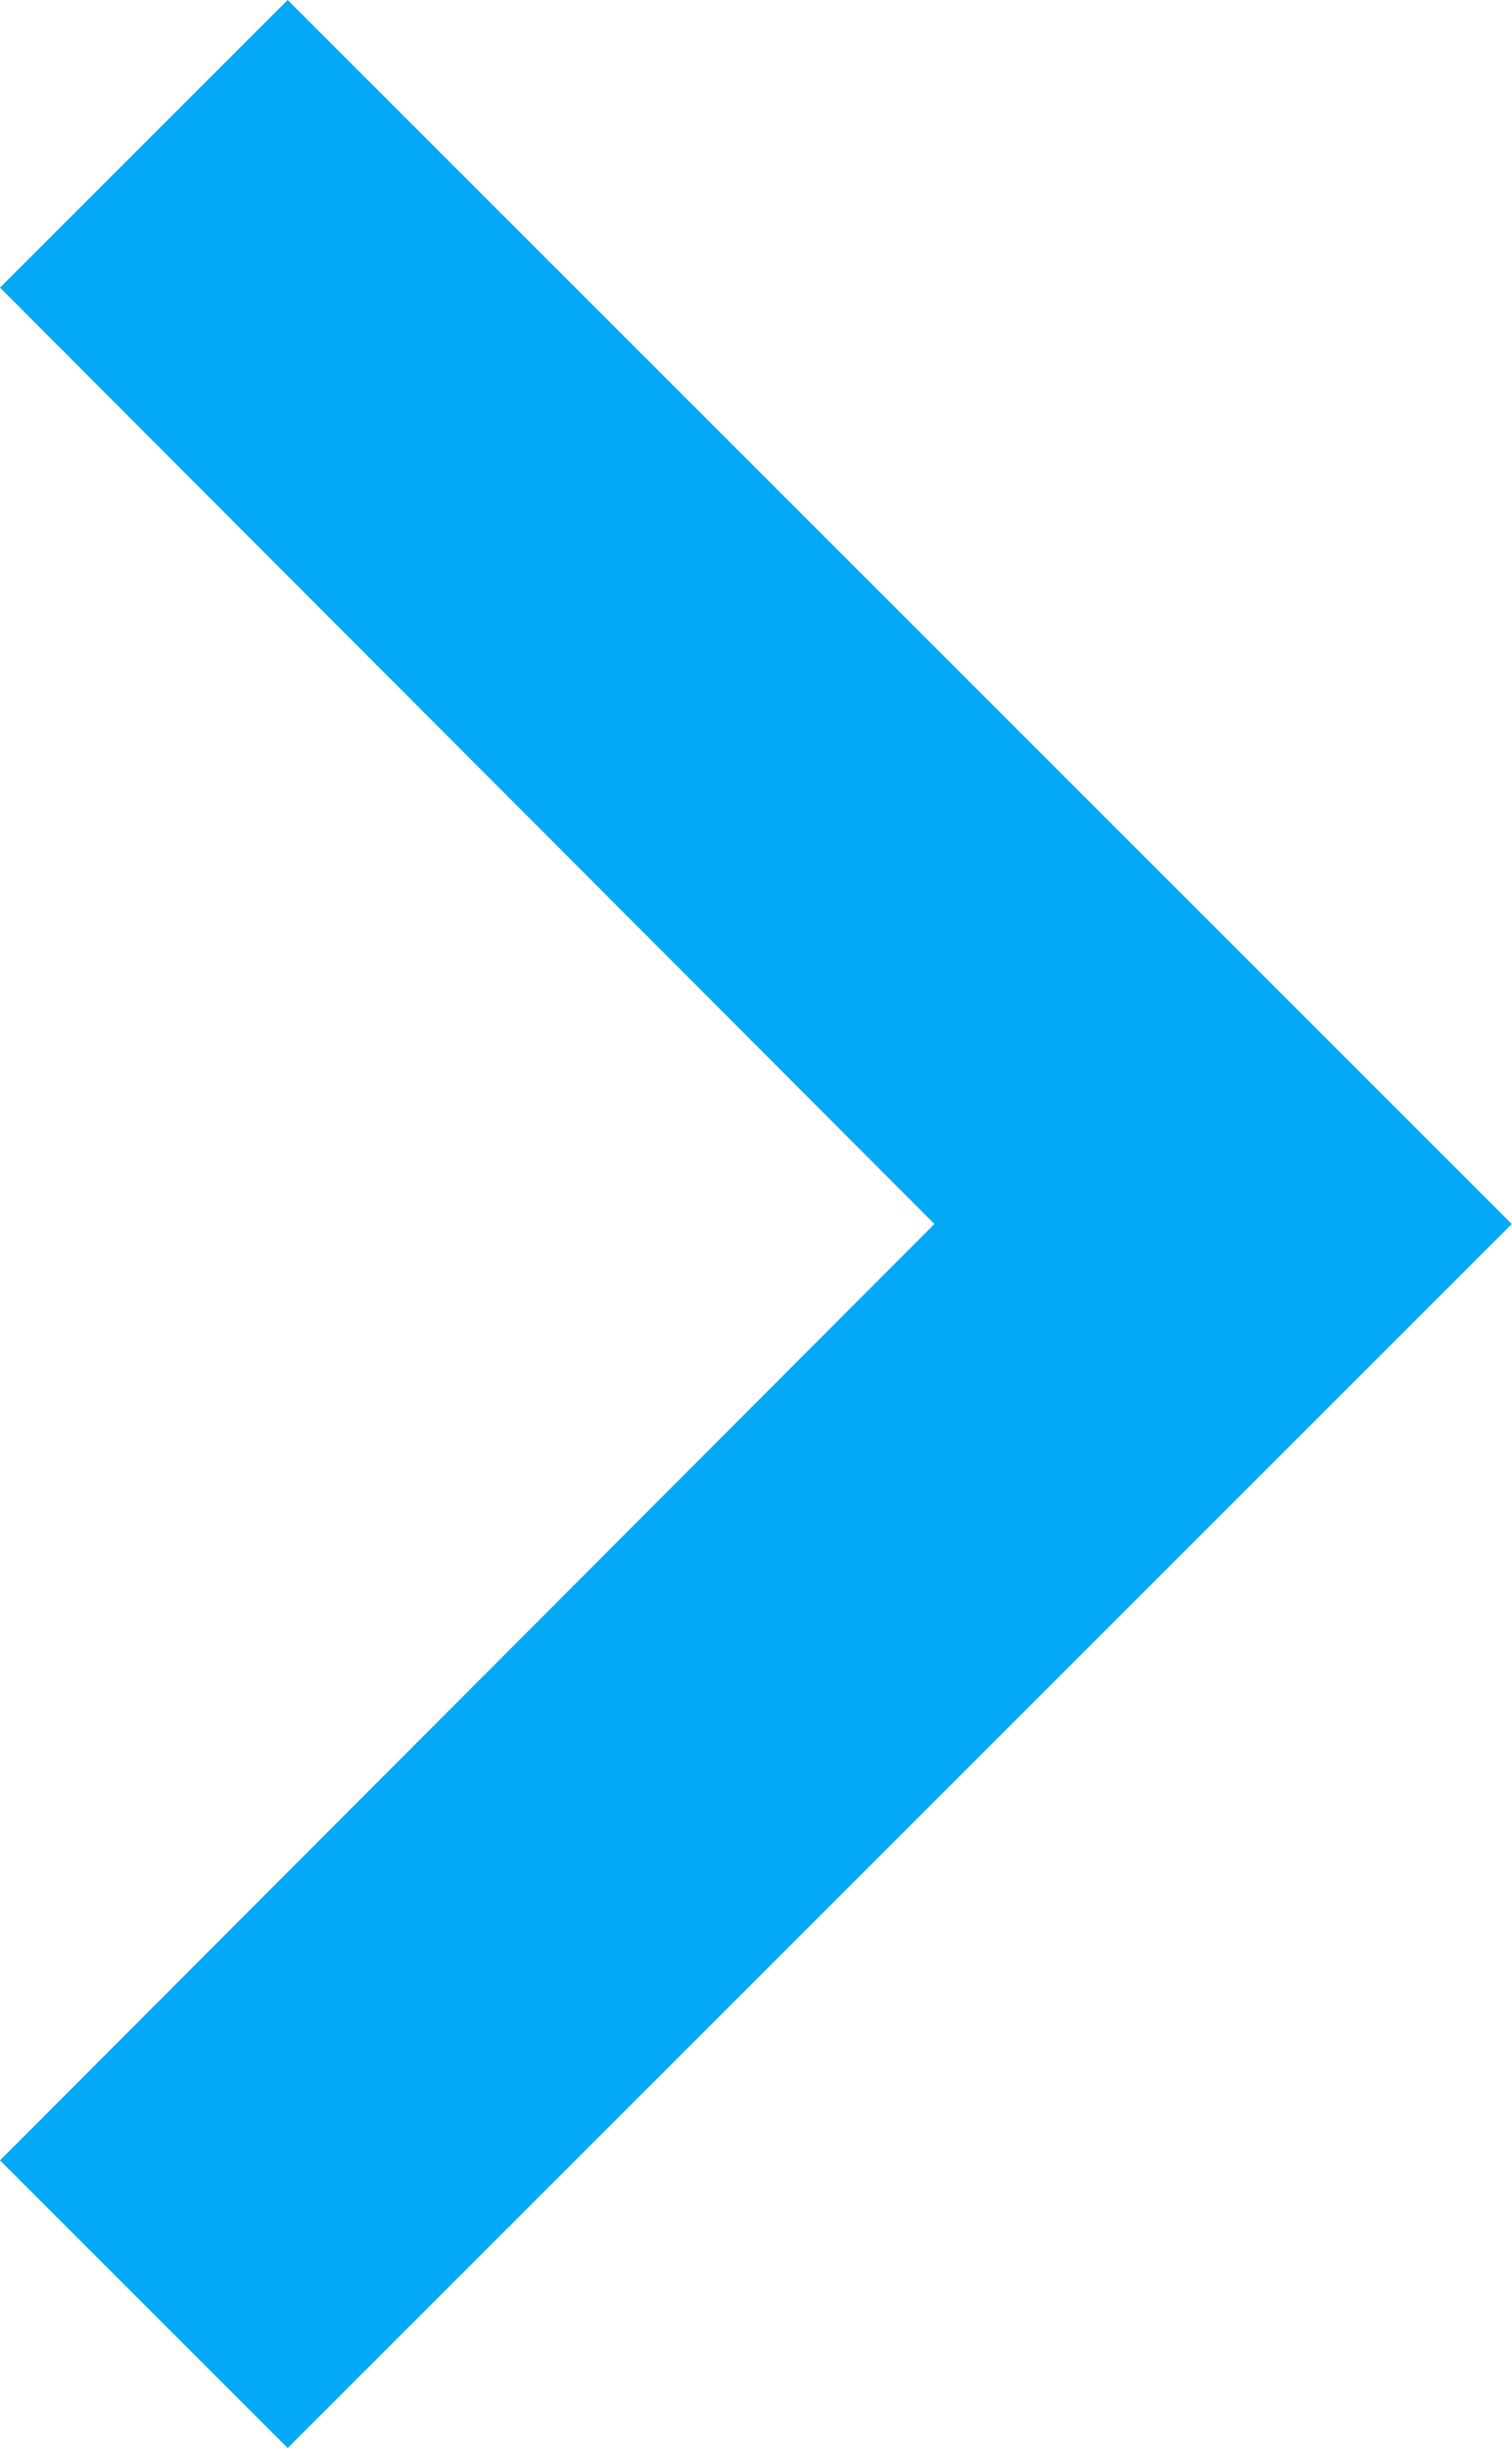
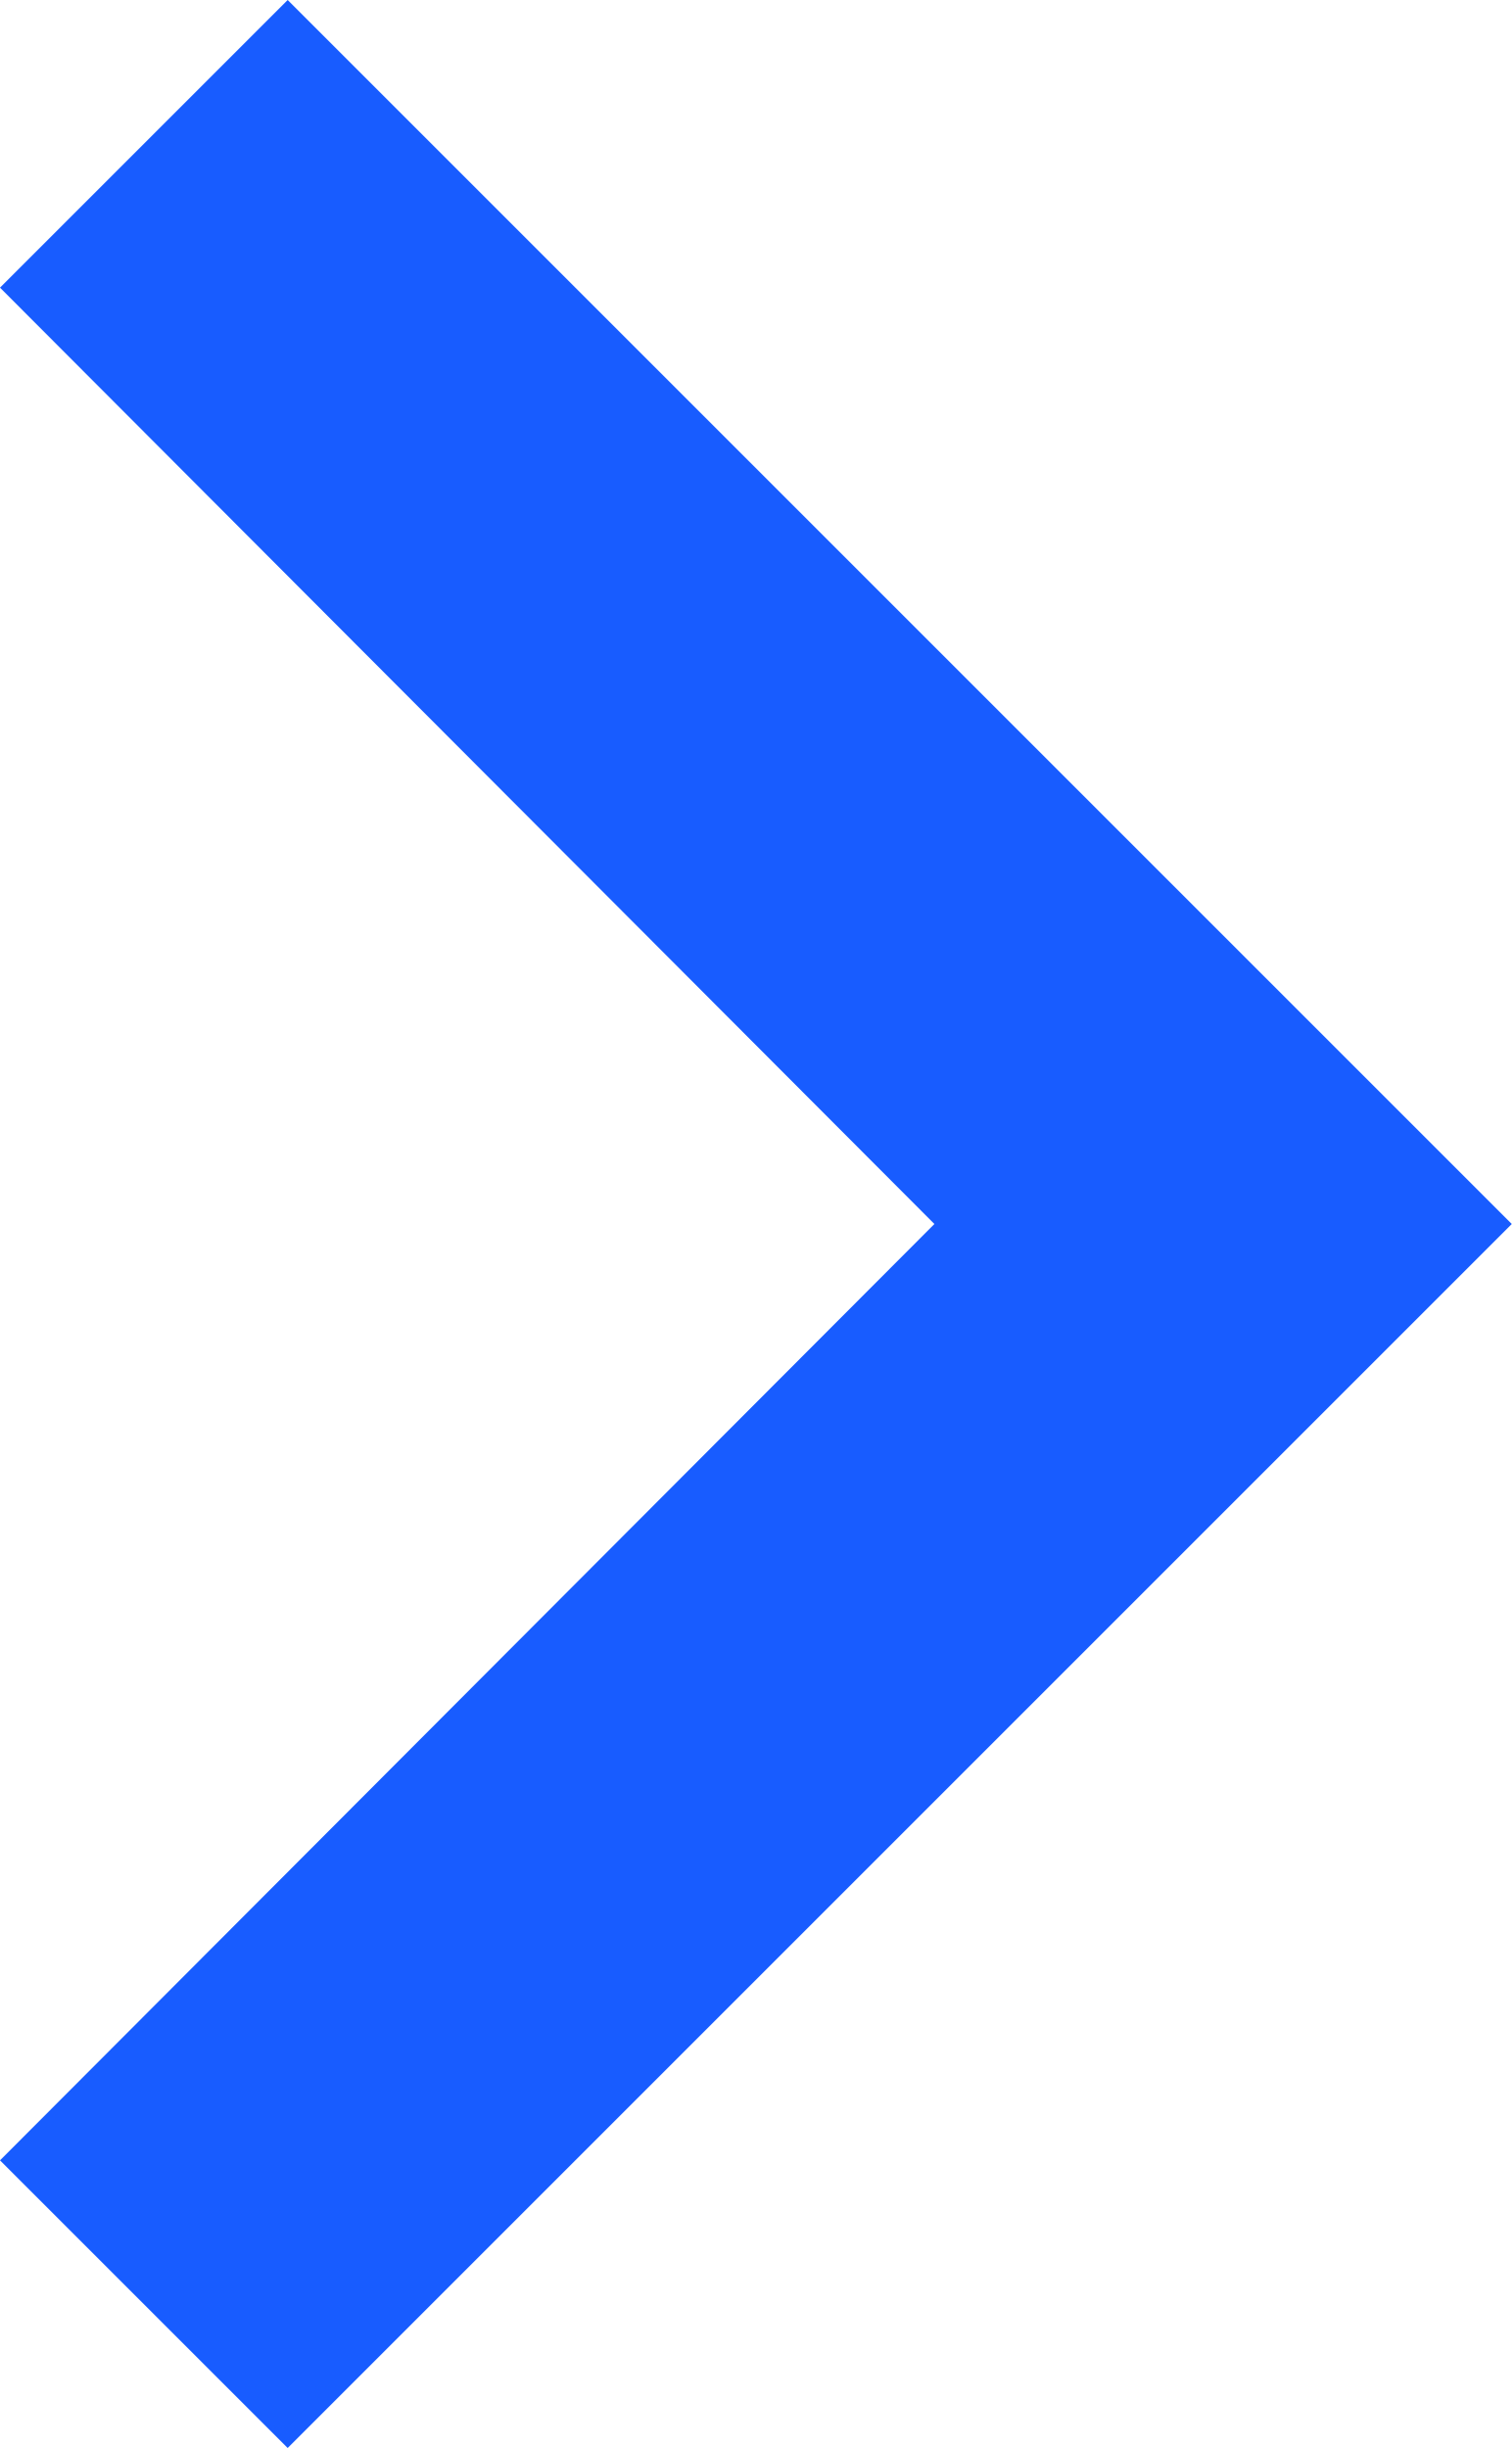
<svg xmlns="http://www.w3.org/2000/svg" width="7.41" height="12" viewBox="0 0 7.41 12">
-   <path id="ic_expand_more_24px" d="M10.59,7.41,6,2.83,1.41,7.41,0,6,6,0l6,6Z" transform="translate(7.41) rotate(90)" fill="#03a9f4" />
+   <path id="ic_expand_more_24px" d="M10.59,7.41,6,2.83,1.41,7.41,0,6,6,0l6,6Z" transform="translate(7.41) rotate(90)" fill="#185CFF" />
</svg>
